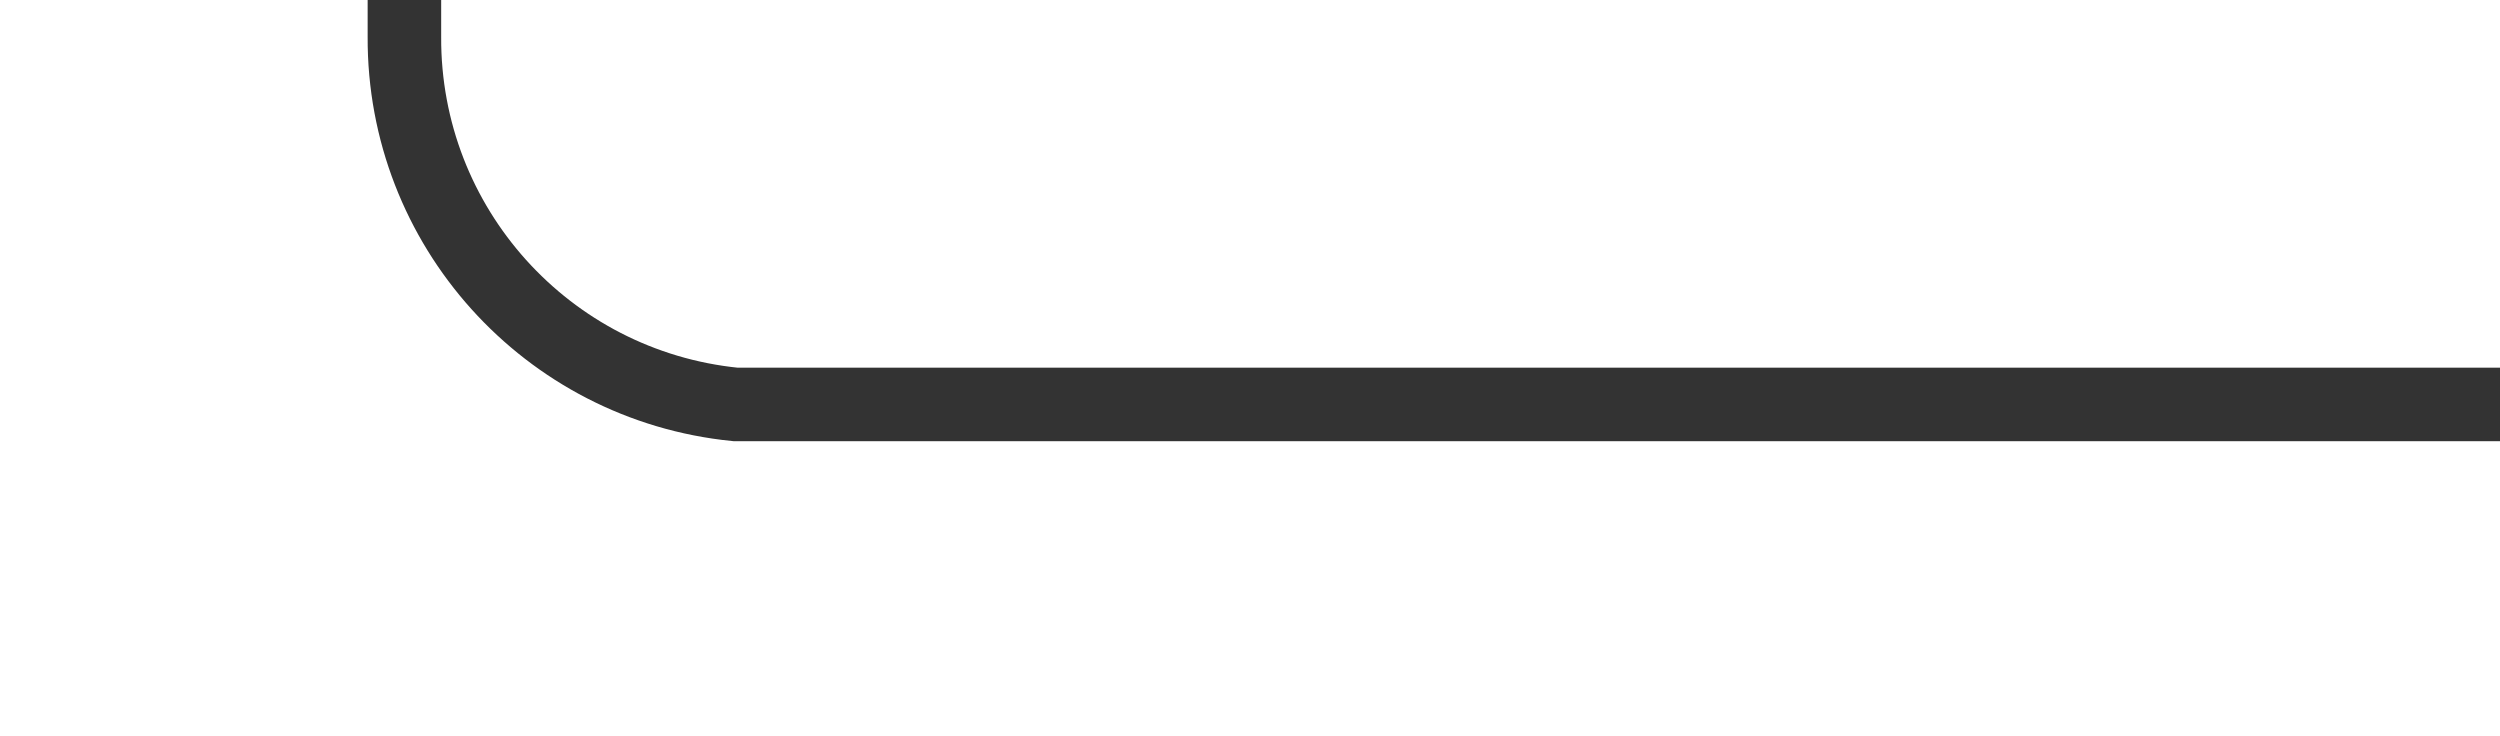
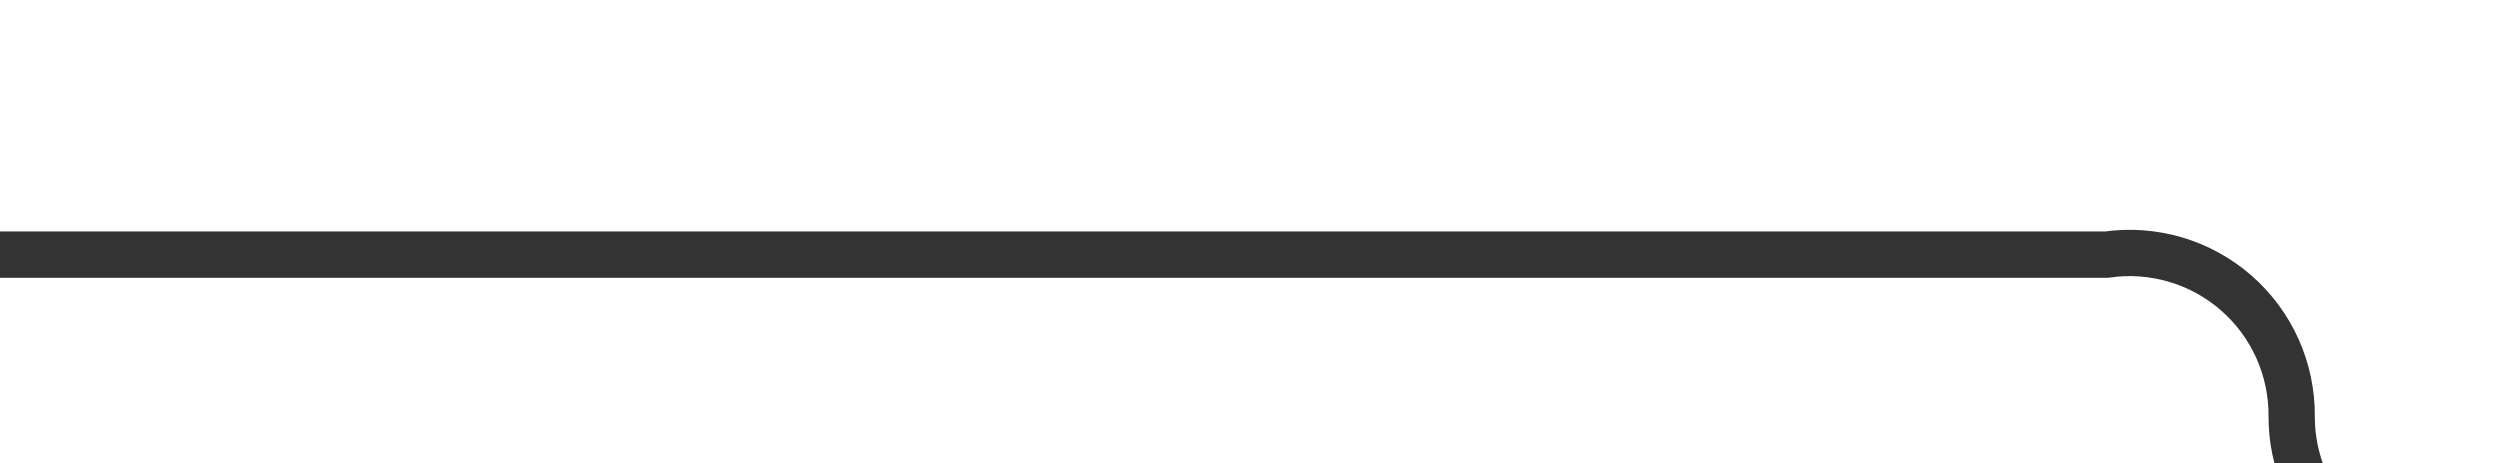
- <svg xmlns="http://www.w3.org/2000/svg" version="1.1" width="34px" height="10px" preserveAspectRatio="xMinYMid meet" viewBox="635 2568  34 8">
-   <path d="M 669 2572.5  L 645 2572.5  A 5 5 0 0 1 640.5 2567.5 L 640.5 2428  A 5 5 0 0 0 635.5 2423.5 L 616 2423.5  " stroke-width="1" stroke="#333333" fill="none" />
-   <path d="M 617 2417.2  L 611 2423.5  L 617 2429.8  L 617 2417.2  Z " fill-rule="nonzero" fill="#333333" stroke="none" />
+ <svg xmlns="http://www.w3.org/2000/svg" version="1.1" width="54px" height="10px" preserveAspectRatio="xMinYMid meet" viewBox="1015 2412  54 8">
+   <path d="M 1015 2416.5  L 1060.5 2416.5  A 3.5 3.5 0 0 1 1064.5 2420 A 3.5 3.5 0 0 0 1068 2423.5 L 1108 2423.5  " stroke-width="1" stroke="#333333" fill="none" />
+   <path d="M 1107 2429.8  L 1113 2423.5  L 1107 2417.2  L 1107 2429.8  Z " fill-rule="nonzero" fill="#333333" stroke="none" />
</svg>
